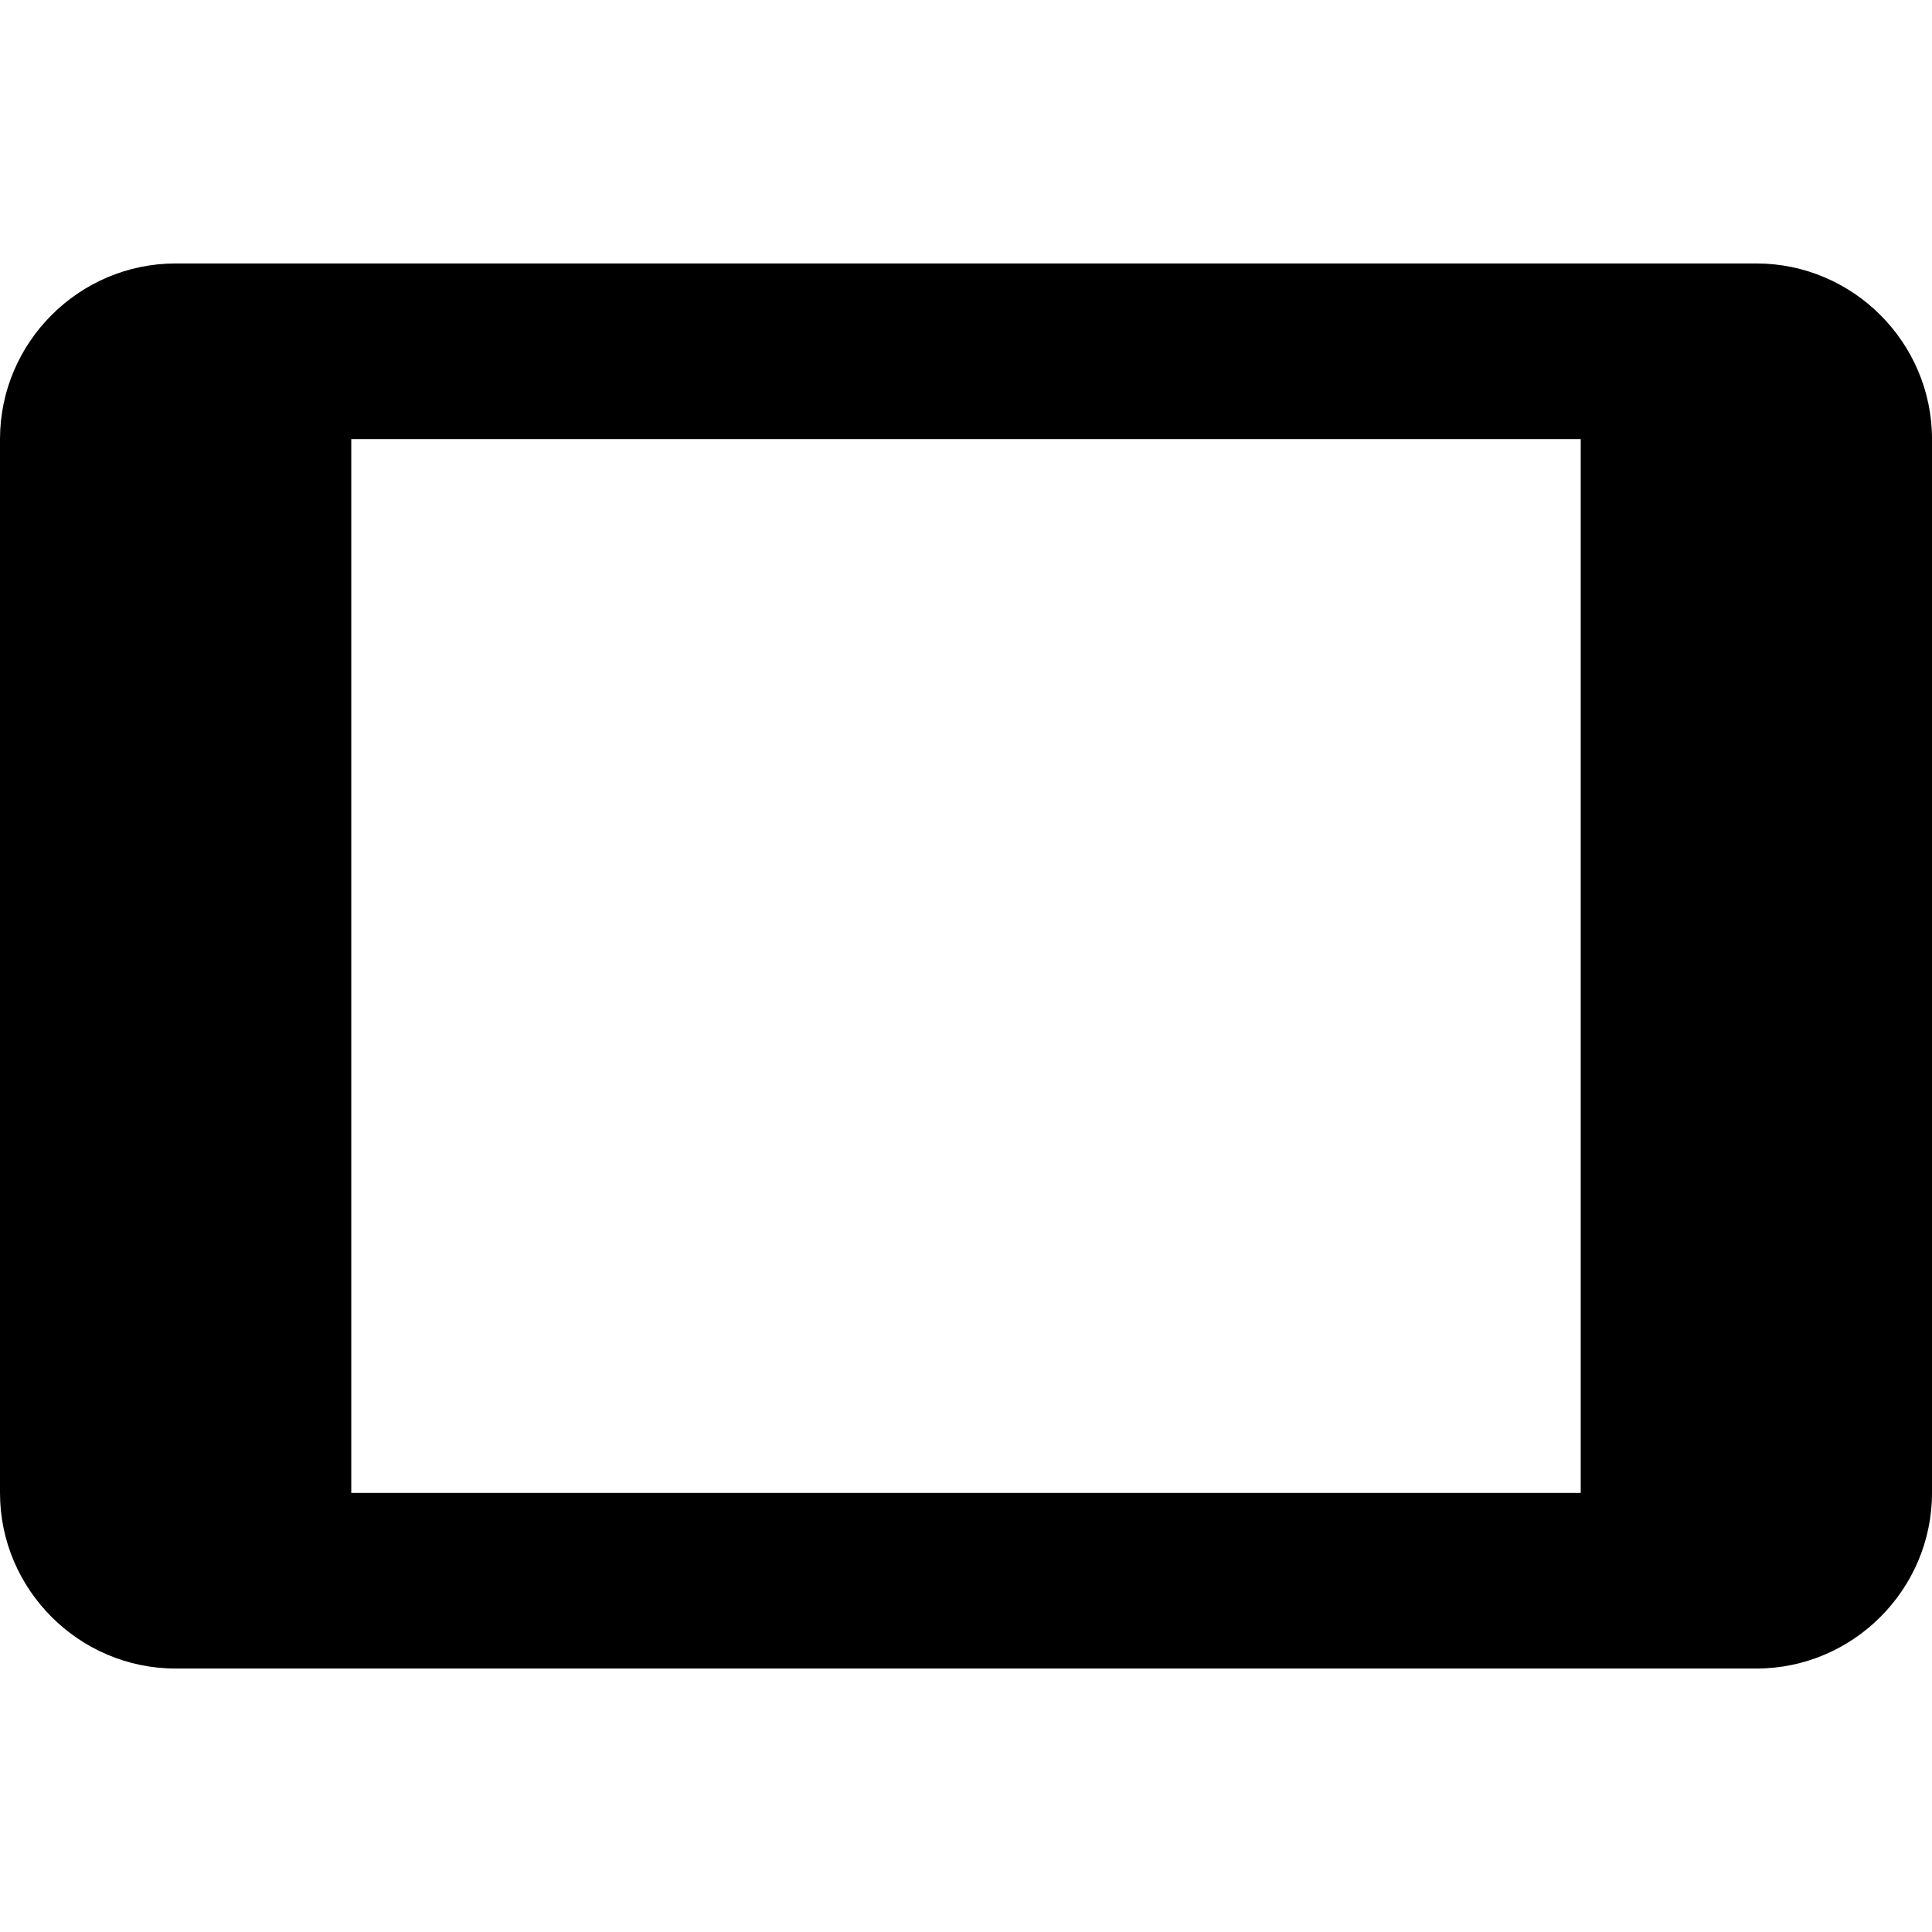
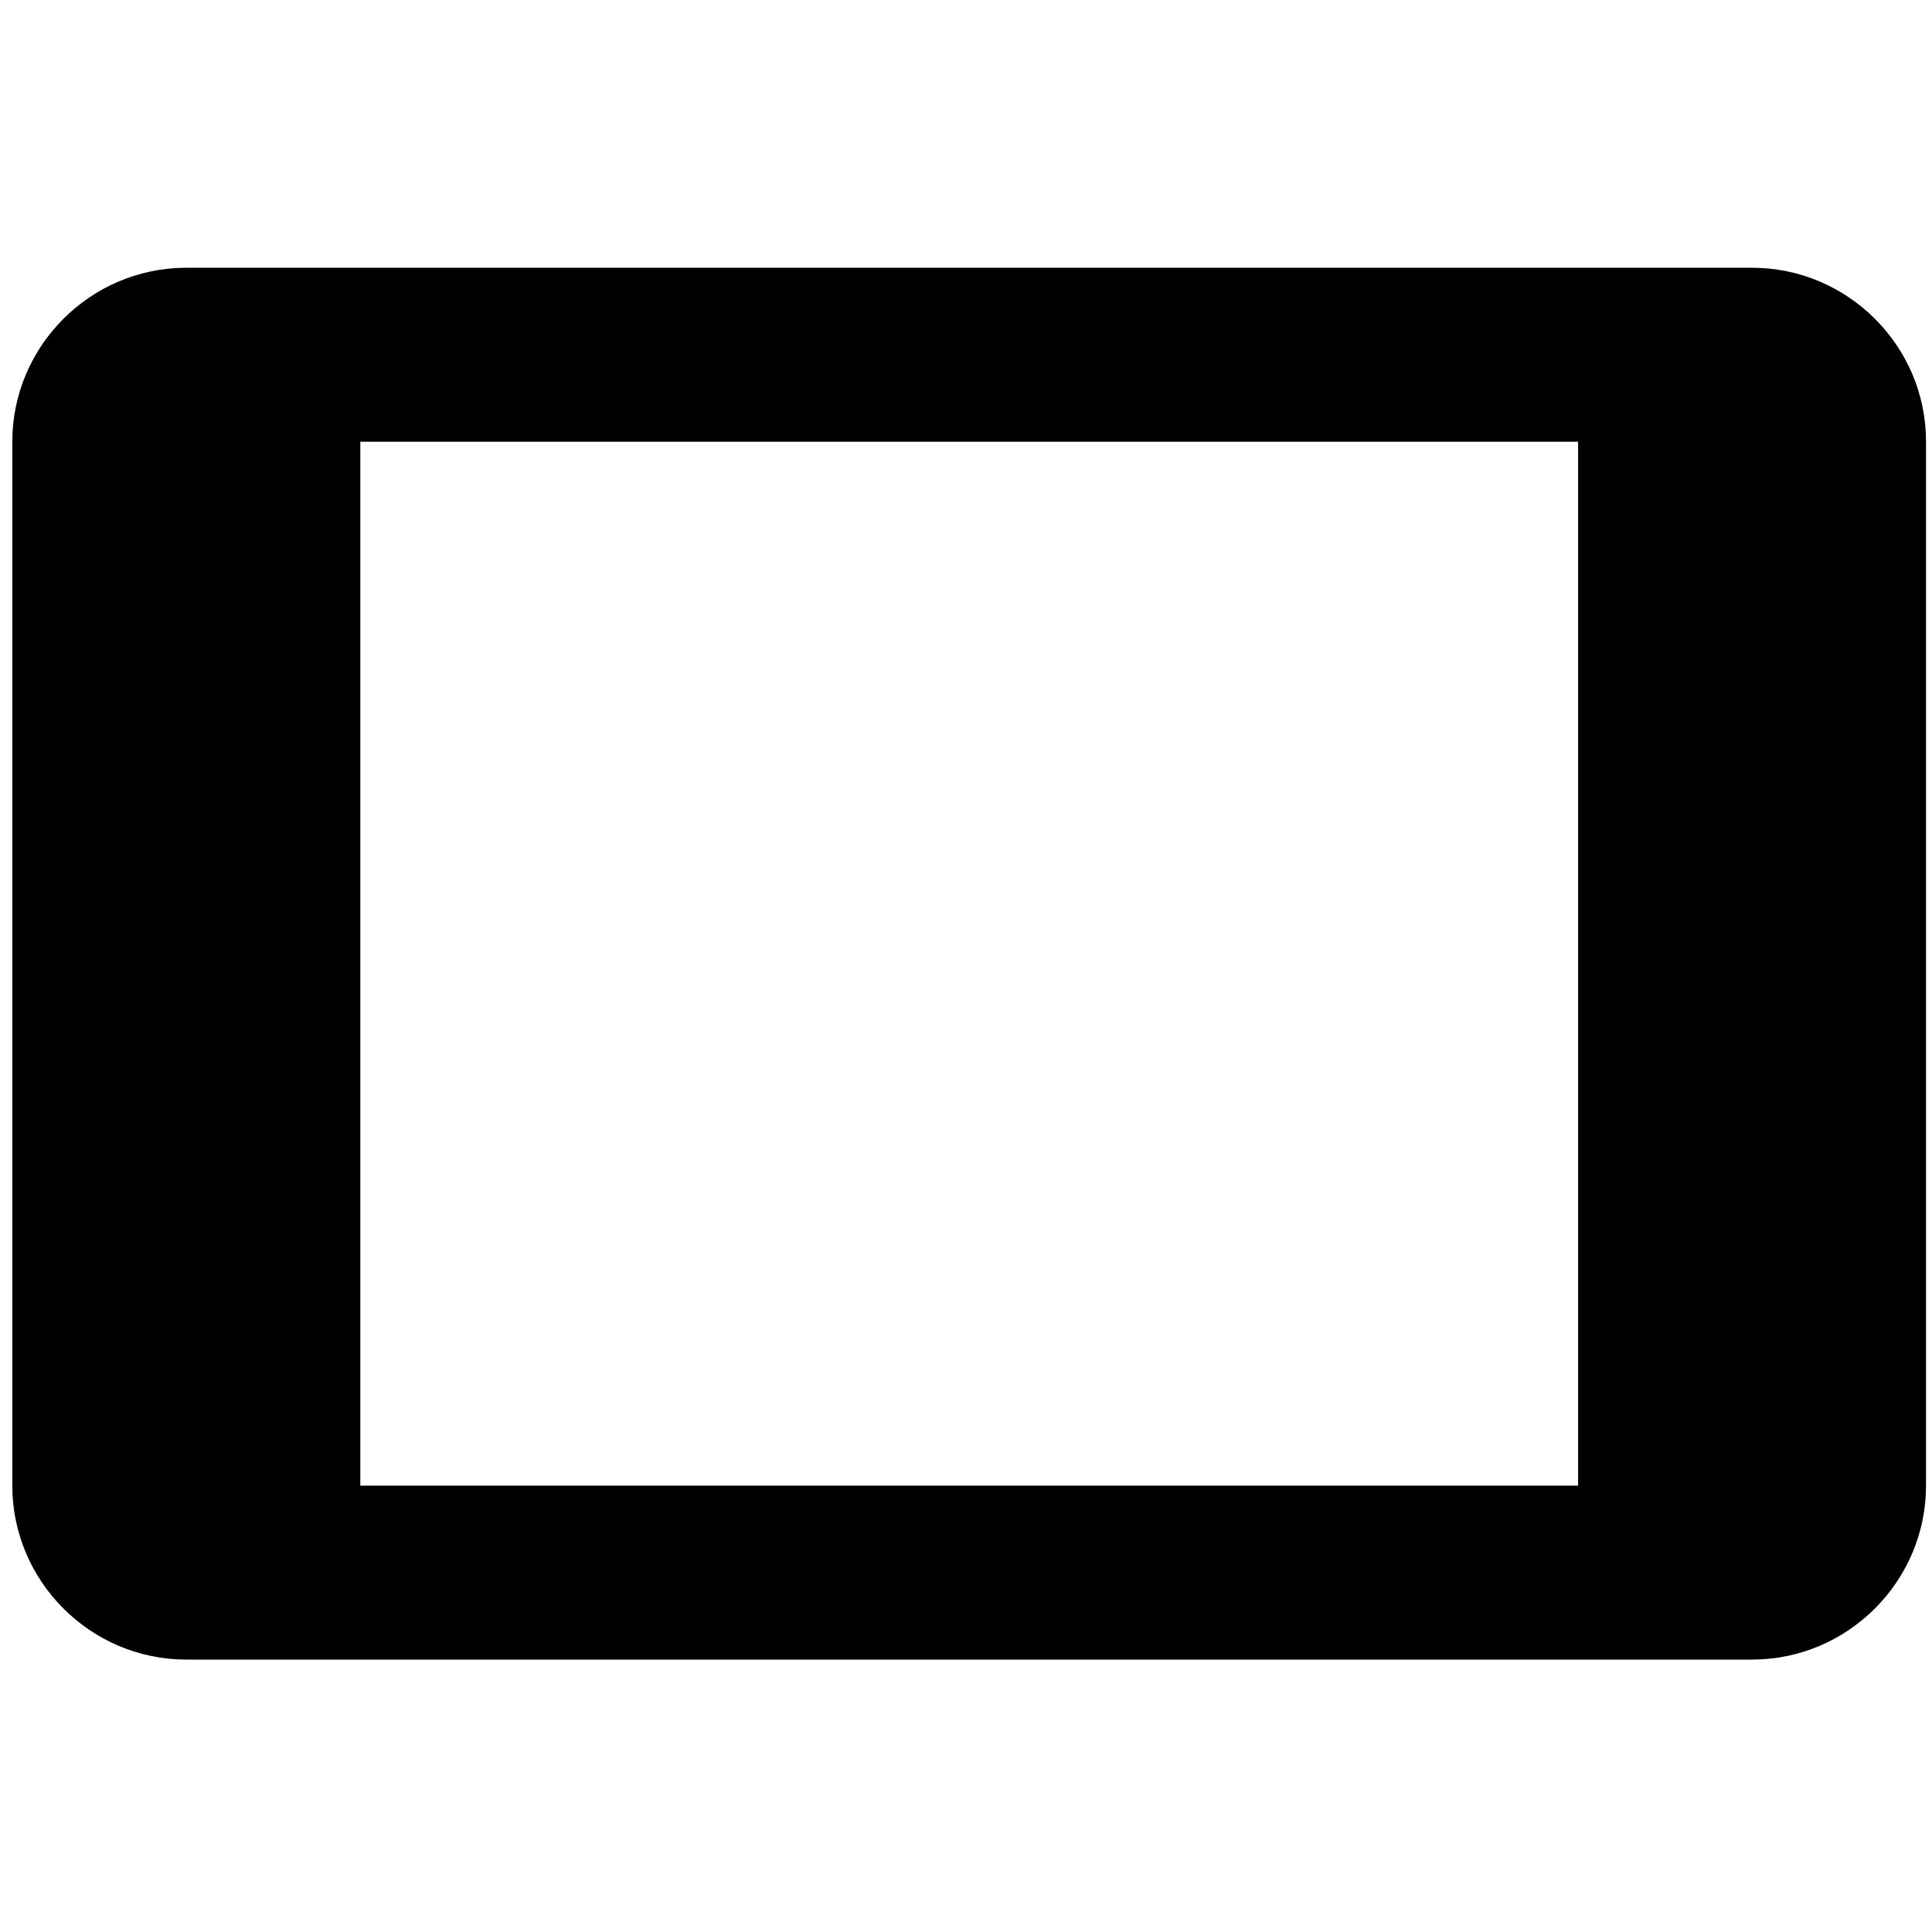
- <svg xmlns="http://www.w3.org/2000/svg" version="1.1" id="Capa_1" x="0px" y="0px" width="561px" height="561px" viewBox="0 0 561 561" style="enable-background:new 0 0 561 561;" xml:space="preserve">
+ <svg xmlns="http://www.w3.org/2000/svg" version="1.1" id="Capa_1" x="0px" y="0px" width="22px" height="22px" viewBox="0 0 22 22" enable-background="new 0 0 22 22" xml:space="preserve">
  <g>
    <g id="tablet">
-       <path d="M510,76.5H51c-28.05,0-51,22.95-51,51v306c0,28.05,22.95,51,51,51h459c28.05,0,51-22.95,51-51v-306    C561,99.45,538.05,76.5,510,76.5z M459,433.5H102v-306h357V433.5z" />
+       <path fill="#000000" d="M19.951,3.049H2.121c-1.09,0-1.981,0.891-1.981,1.981v11.887c0,1.089,0.891,1.981,1.981,1.981h17.83    c1.09,0,1.981-0.892,1.981-1.981V5.03C21.933,3.94,21.041,3.049,19.951,3.049z M17.97,16.917H4.103V5.03H17.97V16.917z" />
    </g>
  </g>
-   <g>
- </g>
-   <g>
- </g>
-   <g>
- </g>
-   <g>
- </g>
-   <g>
- </g>
-   <g>
- </g>
-   <g>
- </g>
-   <g>
- </g>
-   <g>
- </g>
-   <g>
- </g>
-   <g>
- </g>
-   <g>
- </g>
-   <g>
- </g>
-   <g>
- </g>
-   <g>
- </g>
</svg>
